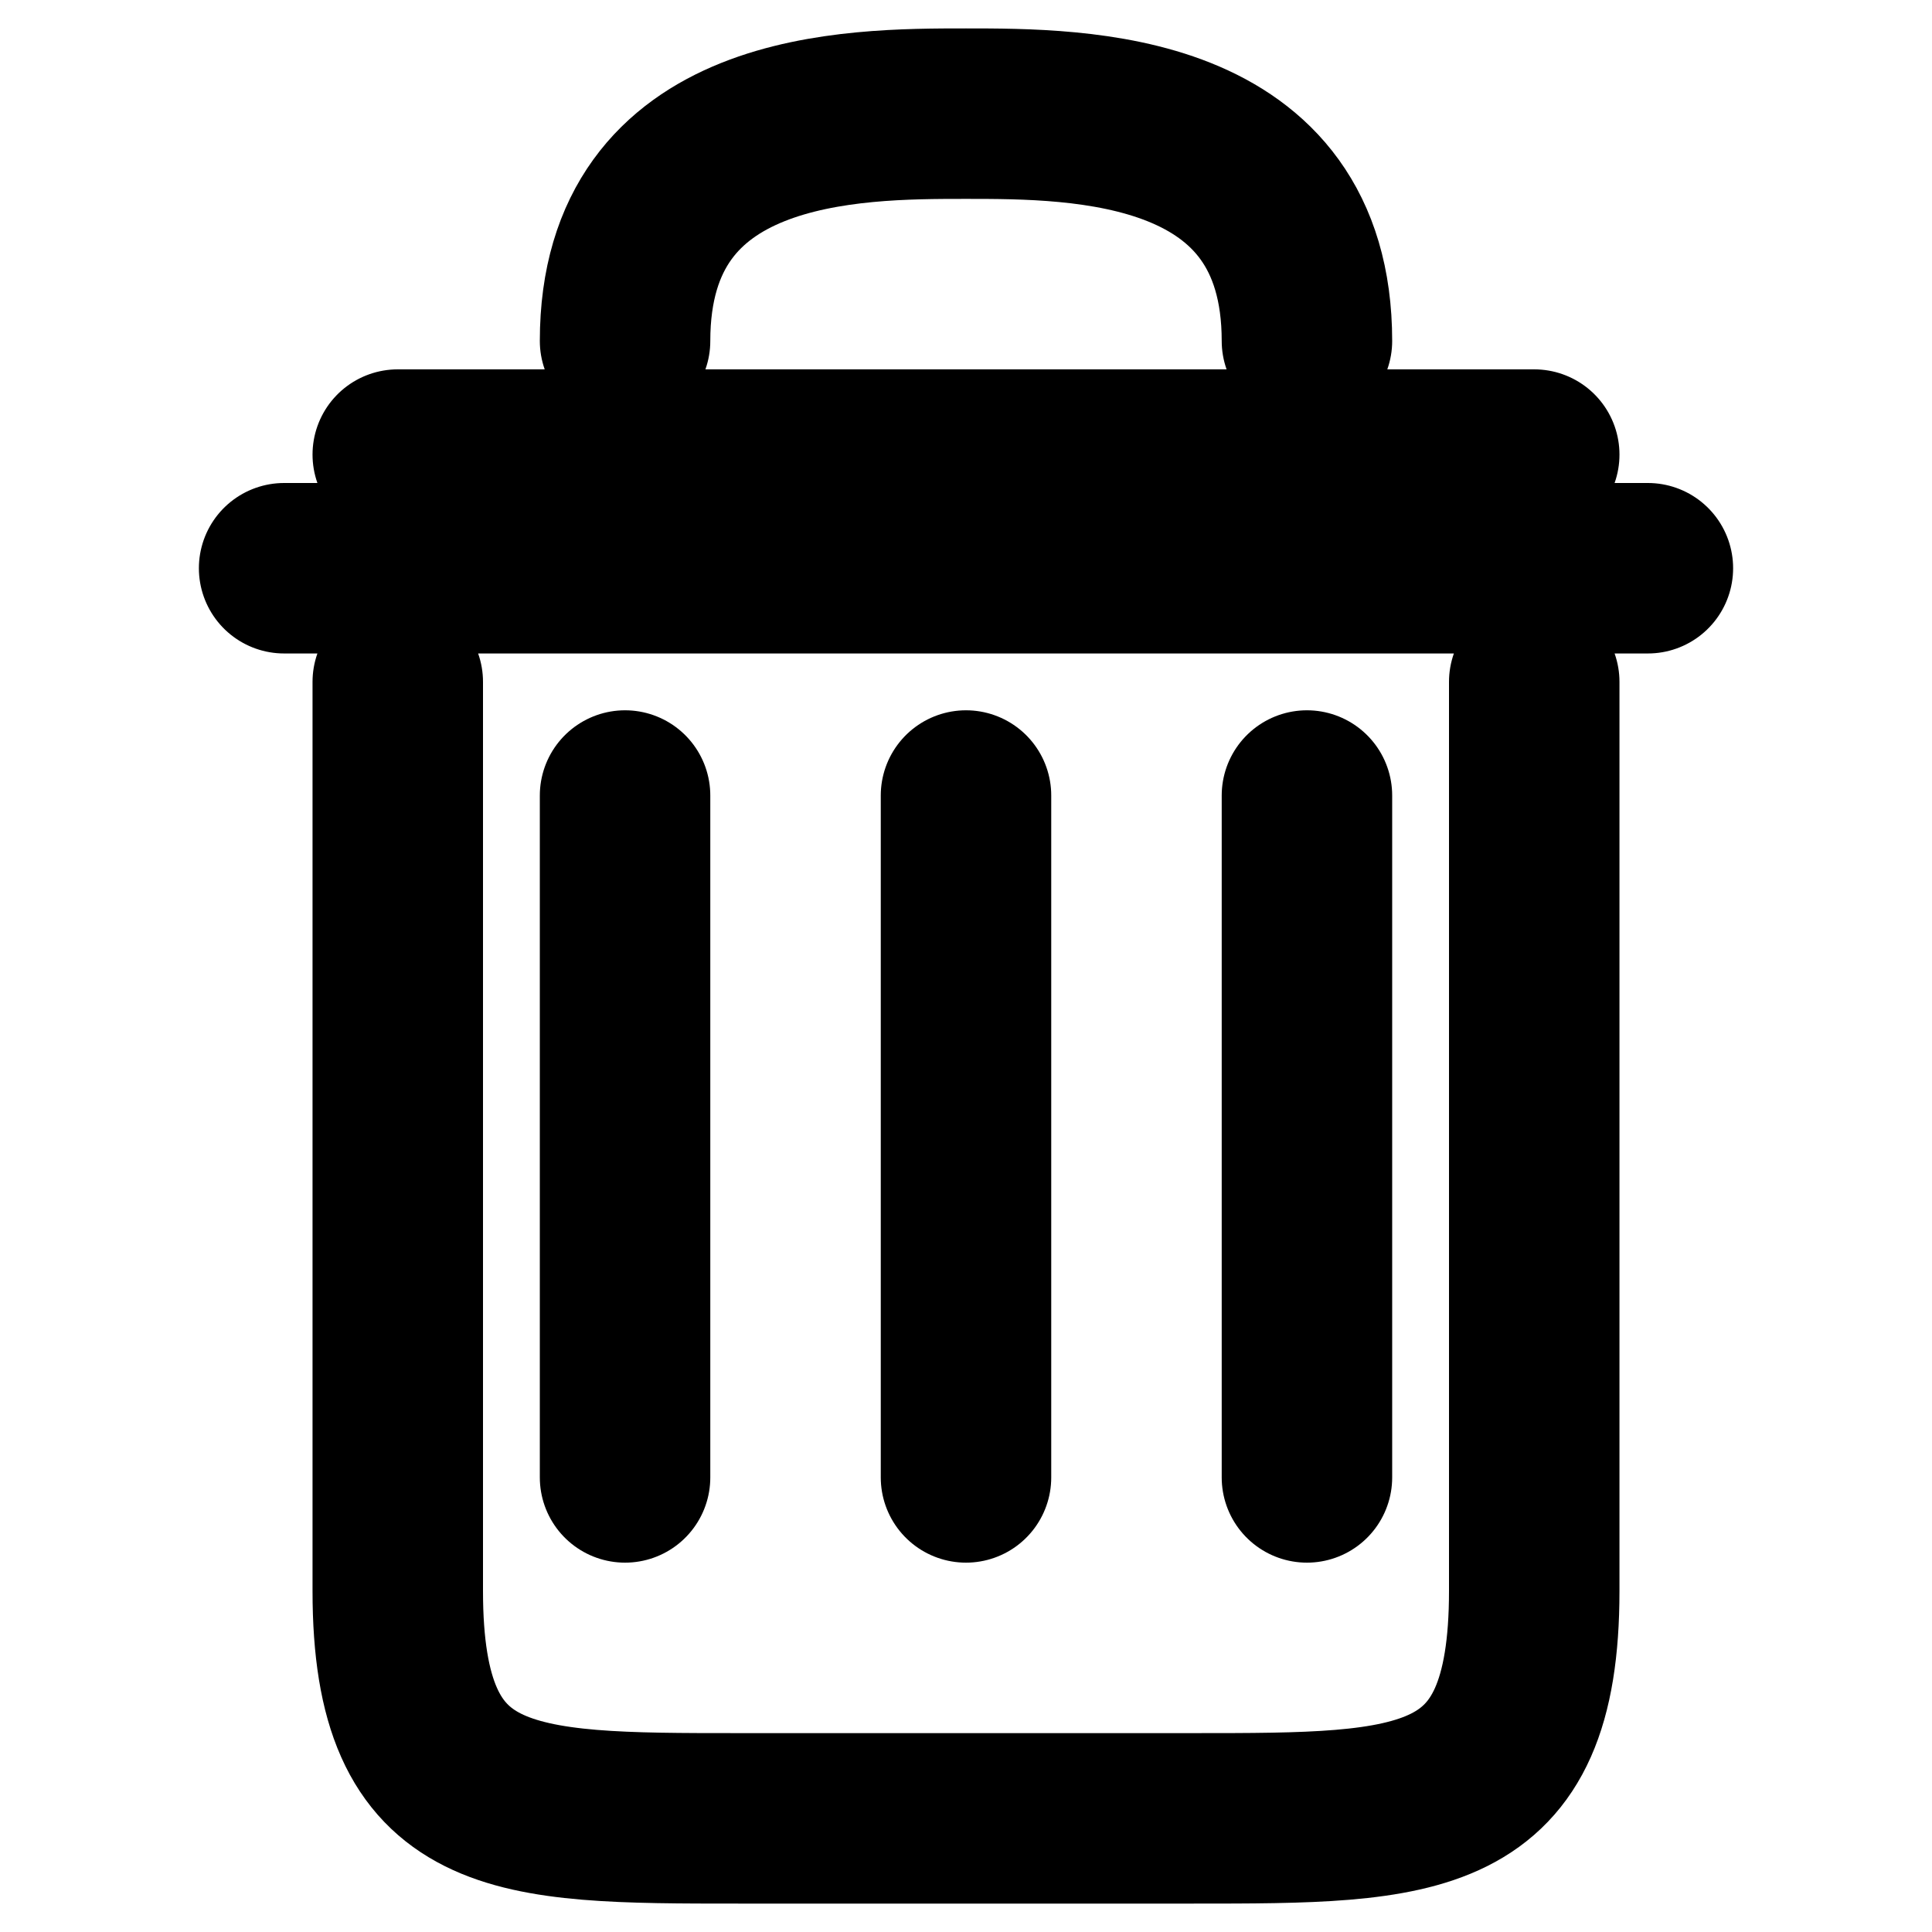
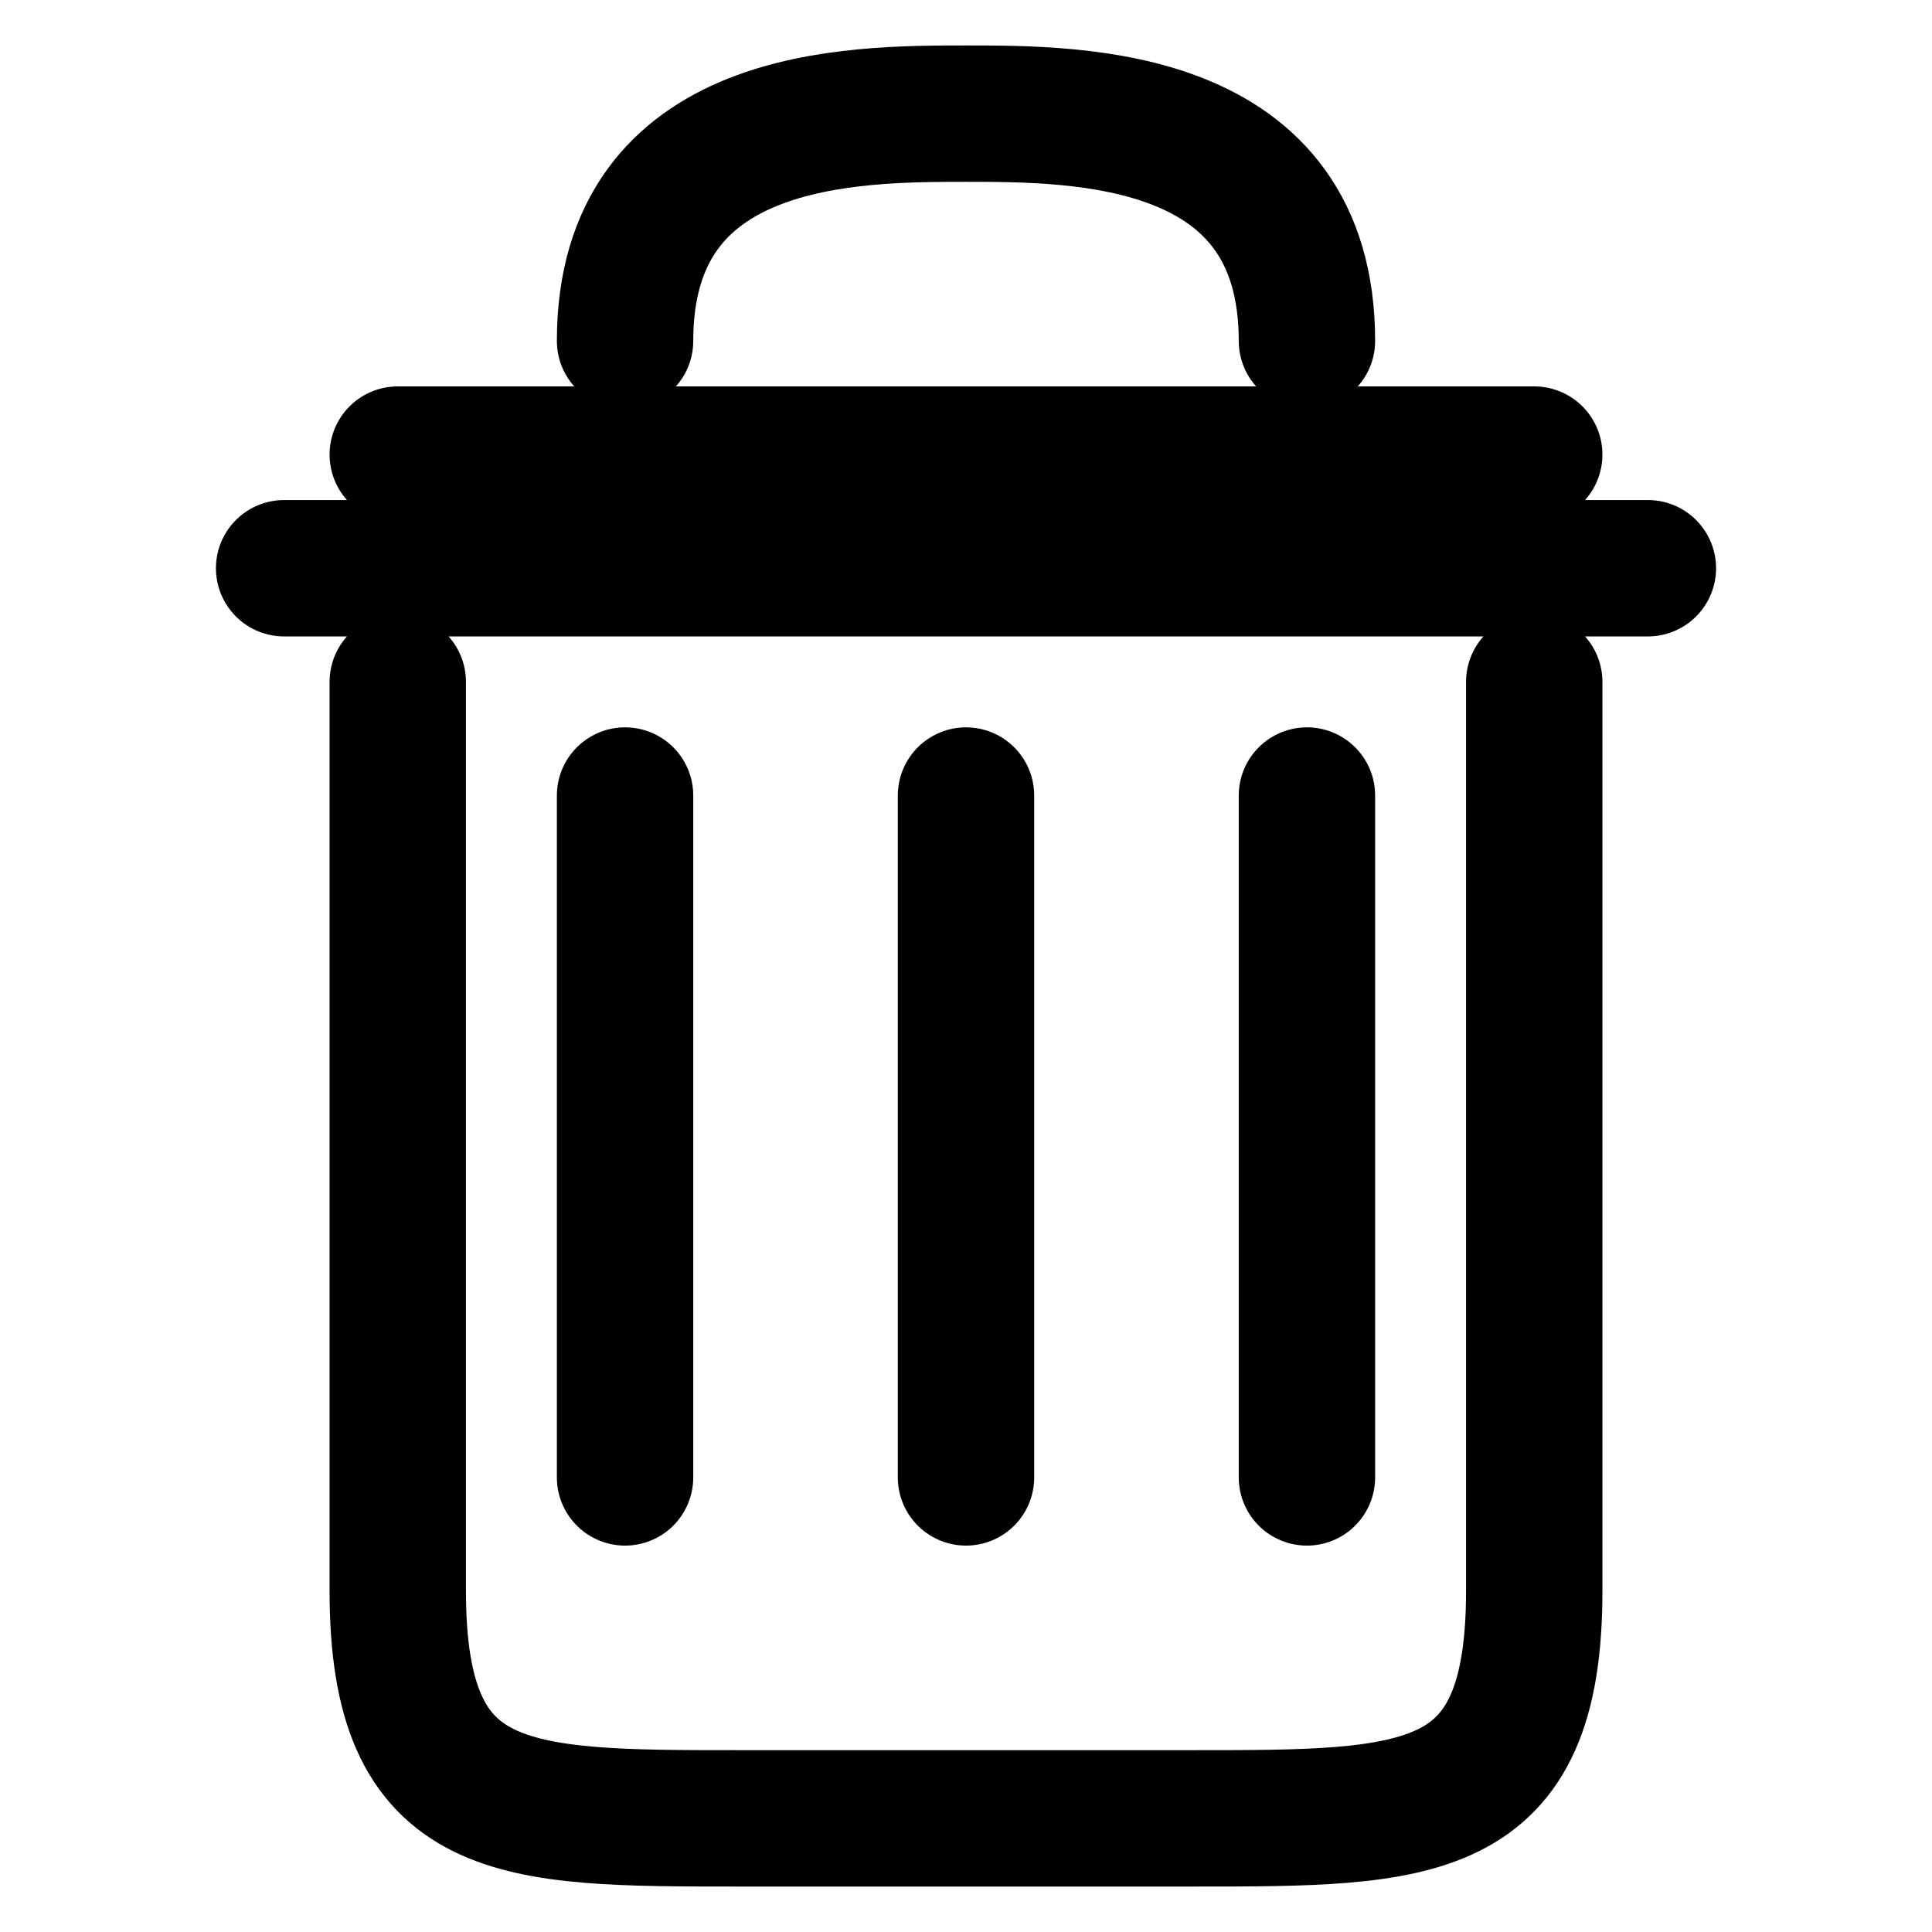
- <svg xmlns="http://www.w3.org/2000/svg" width="64" height="64" viewBox="0 0 14 17" fill="none" stroke="#000" stroke-width="1.5" stroke-linecap="round" stroke-linejoin="round">
+ <svg xmlns="http://www.w3.org/2000/svg" width="64" height="64" viewBox="0 0 14 17" fill="none" stroke="#000" stroke-width="1.2" stroke-linecap="round" stroke-linejoin="round">
  <path d="M 1 5 L 13 5 M 2 4 L 12 4 M 2 6 L 2 14 C 2 16 3 16 5 16 L 9 16 C 11 16 12 16 12 14 L 12 6 M 4 3 C 4 1 6 1 7 1 C 8 1 10 1 10 3 M 7 7 L 7 13 M 4 7 V 13 M 10 7 V 13" />
</svg>
